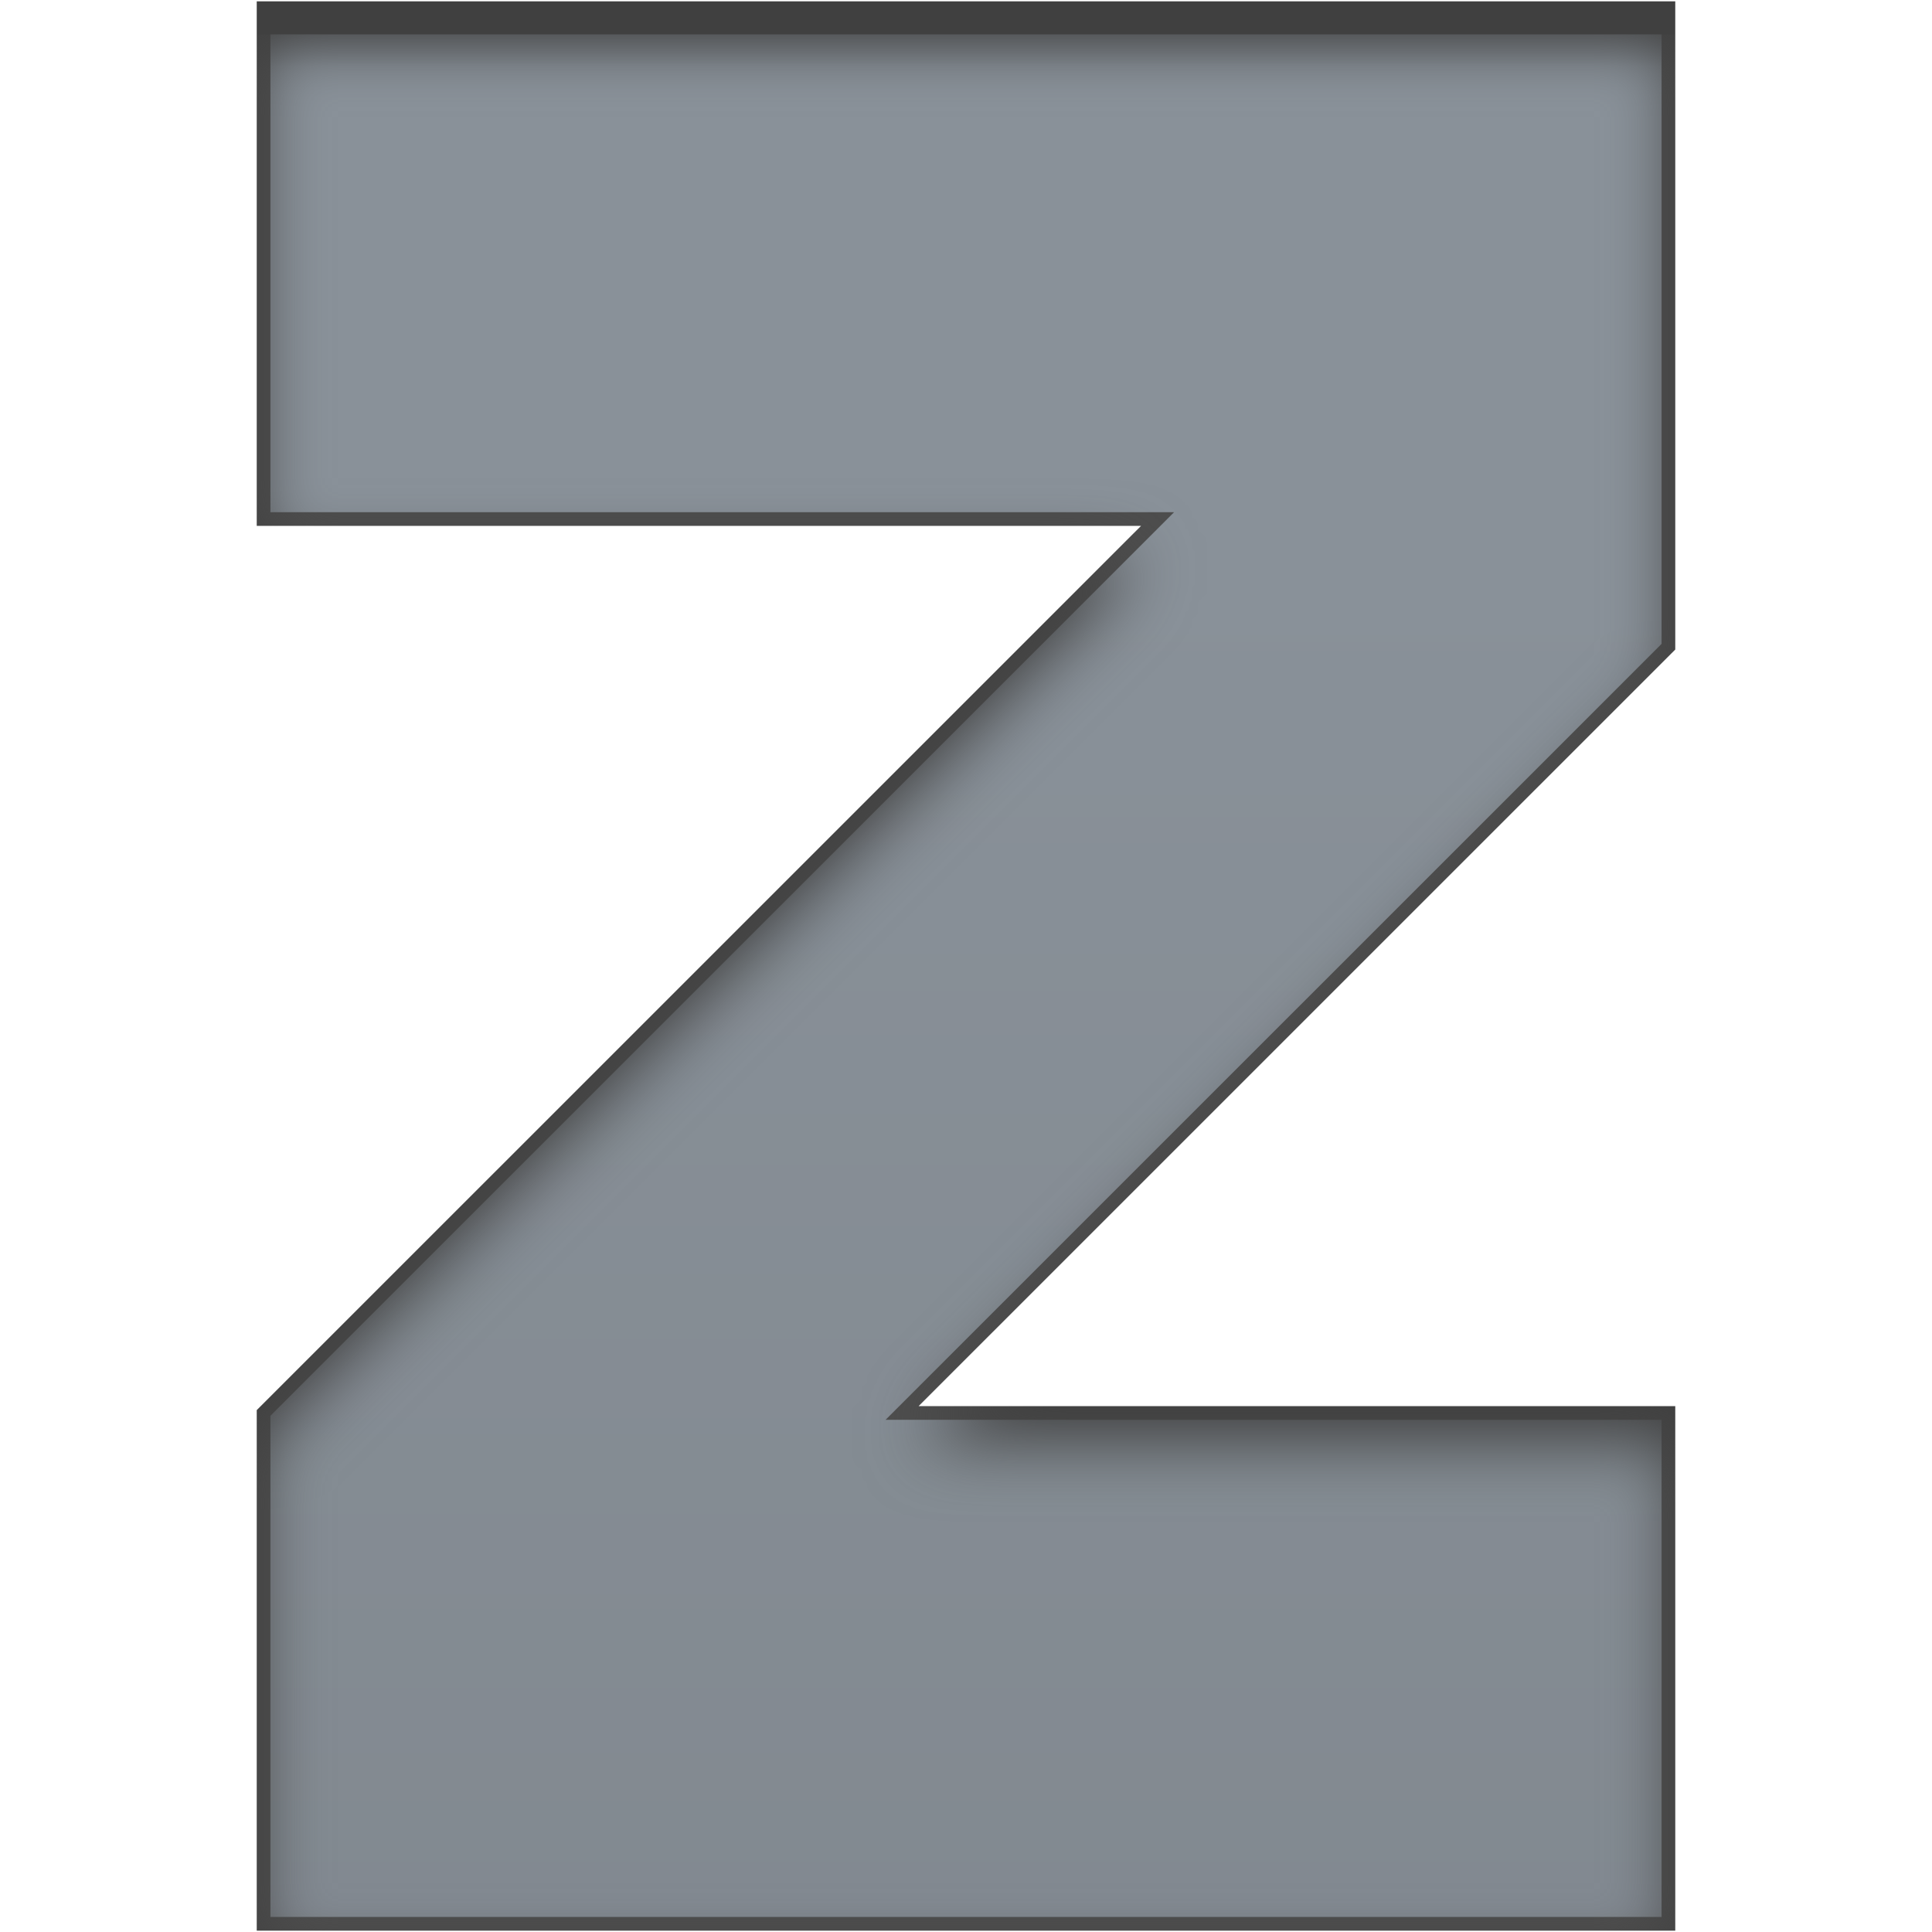
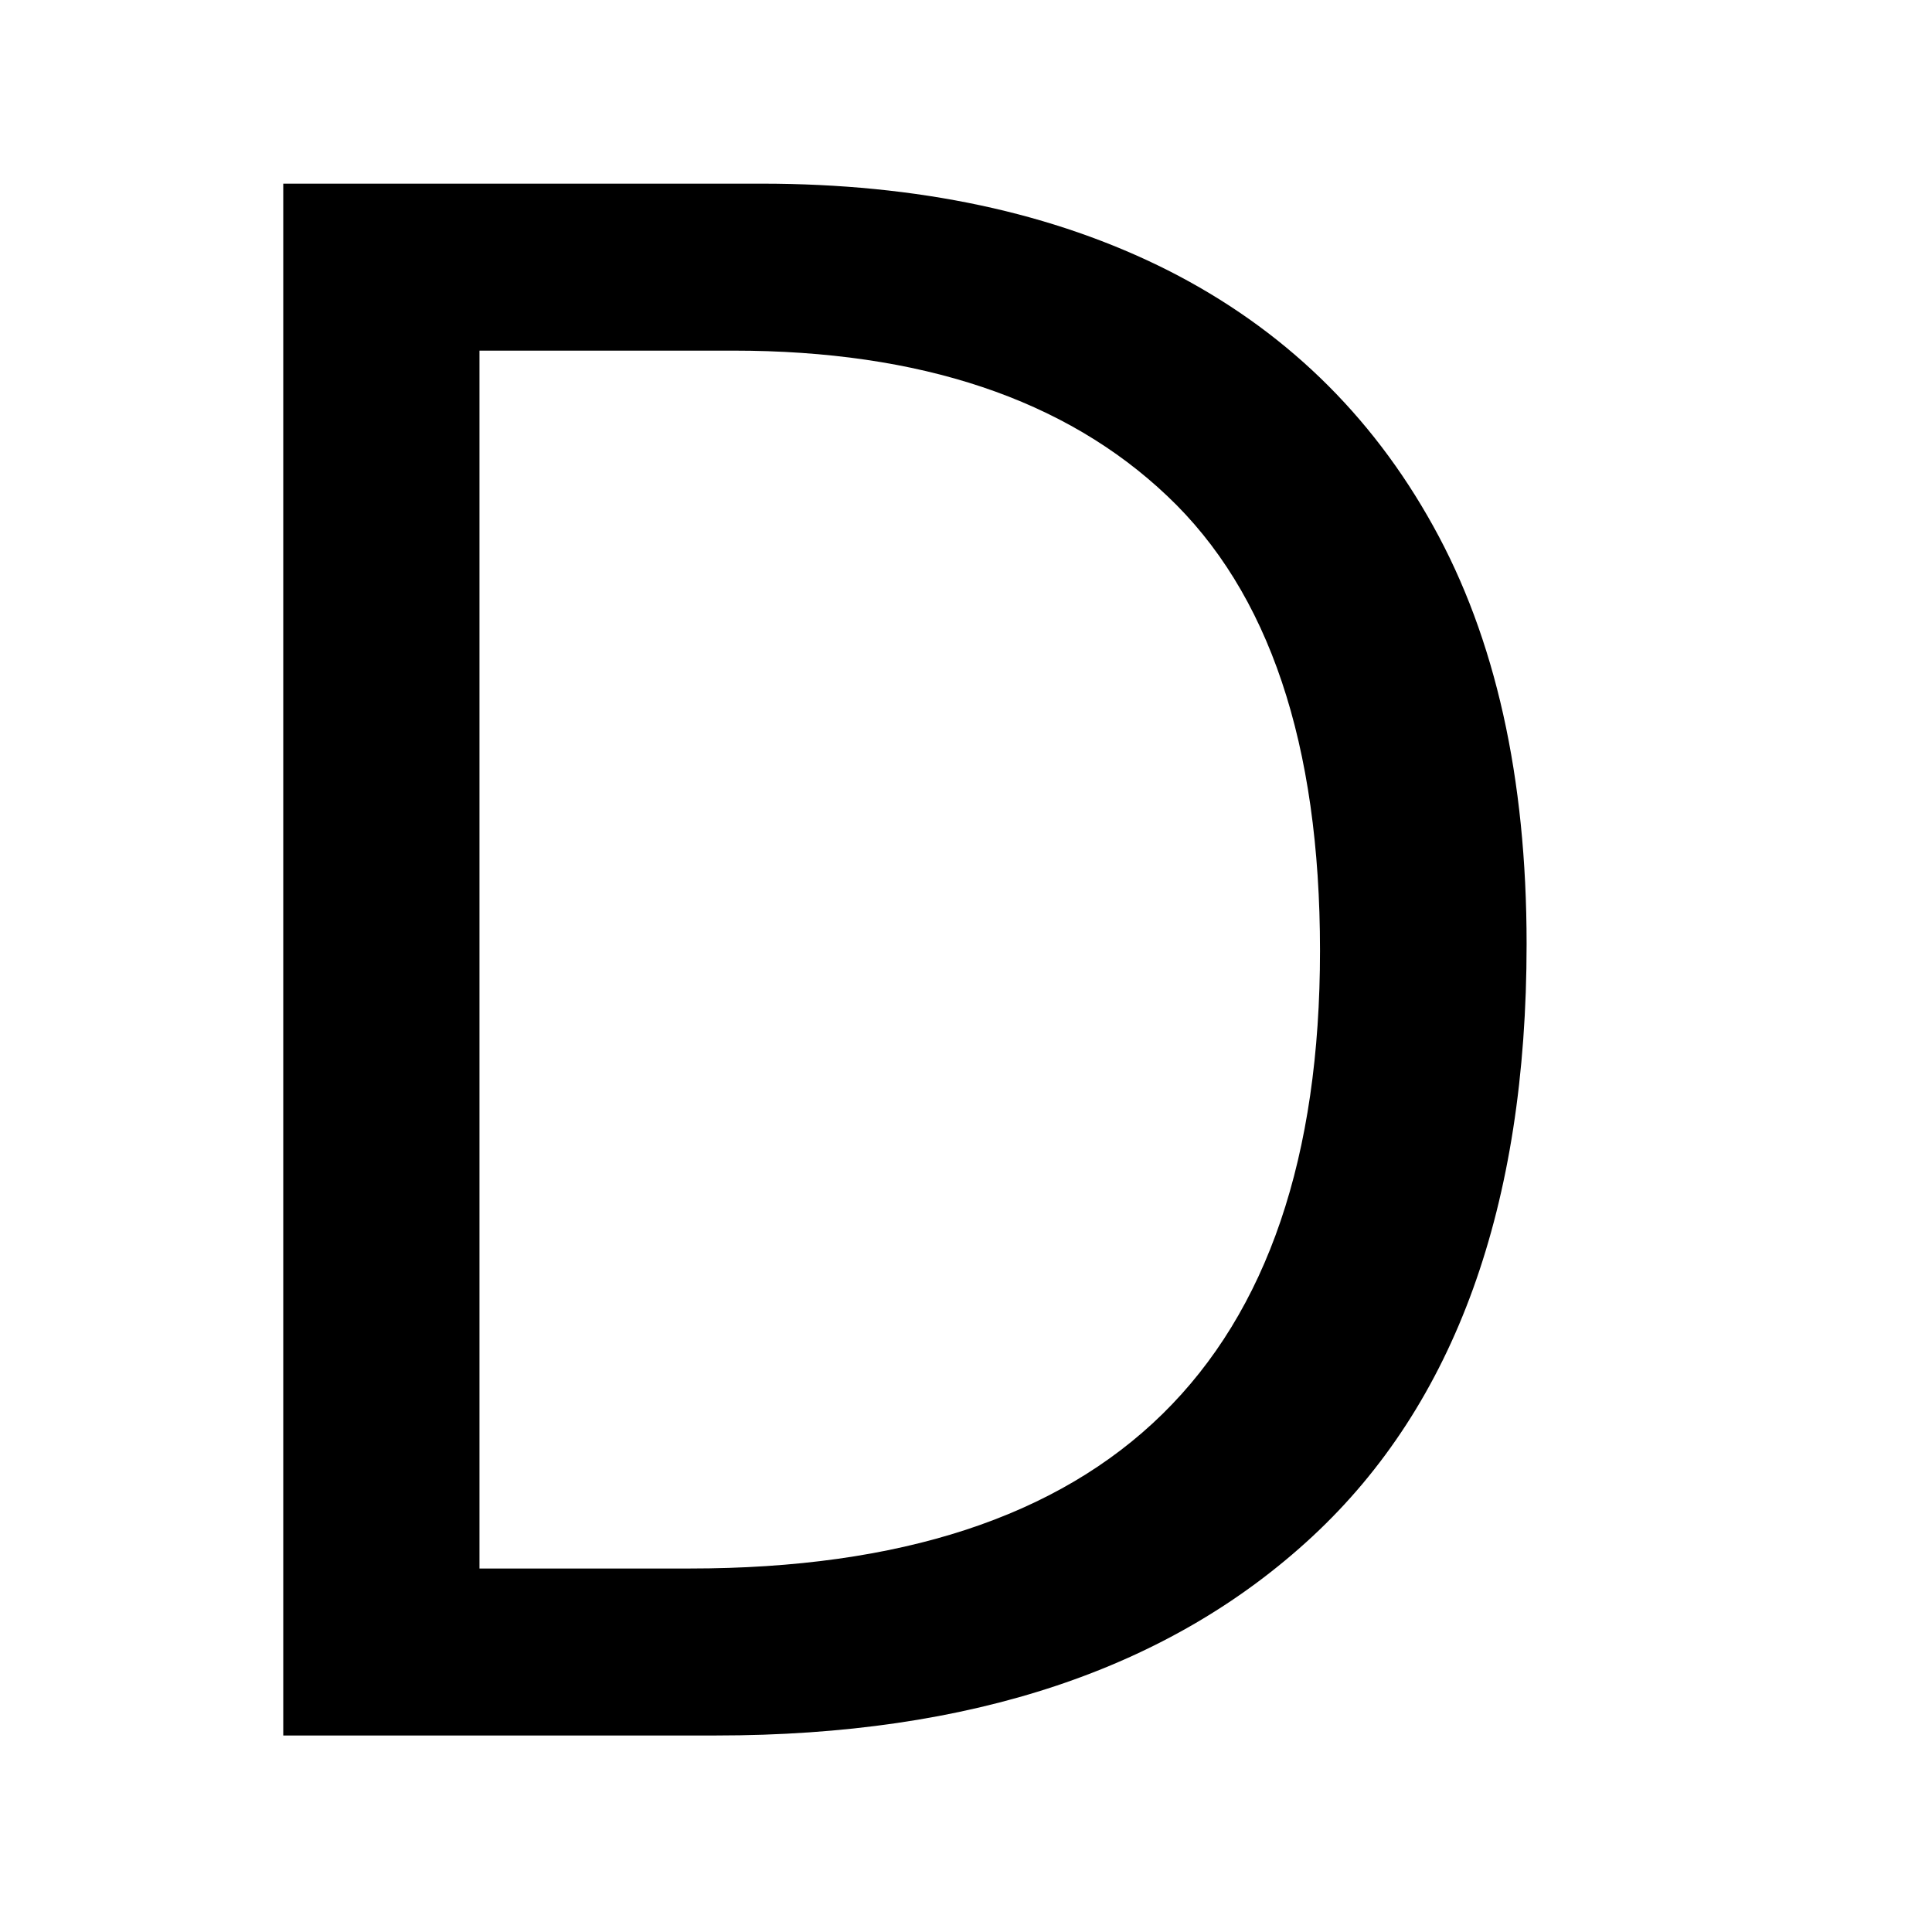
- <svg xmlns="http://www.w3.org/2000/svg" version="1.1" viewBox="-8 -8 32 32" width="32px" height="32px" id="svg2">
-   <defs id="defs4">
-     <style type="text/css" id="style6">
- 			polygon {
- 				stroke: #000;
- 			}
- 			
- 			/* Linux */
- 			#s1 {
- 				stop-color: #899199;
- 			}
- 			#s2 {
- 				stop-color: #7f868d;
- 			}
- 			
- 			/* Mac OS X (except Aqua on Snow Leopard) */
- 			@media (-moz-mac-graphite-theme), (-moz-mac-lion-theme) {
- 				polygon {
- 					stroke: #4d4d4d;
- 				}
- 				#s1 {
- 					stop-color: #4d4d4d;
- 				}
- 				#s2 {
- 					stop-color: #4d4d4d;
- 				}
- 			}
- 			
- 			/* Windows Classic &amp; Luna */
- 			@media (-moz-windows-theme) {
- 				#s1 {
- 					stop-color: #899198;
- 				}
- 				#s2 {
- 					stop-color: #737b82;
- 				}
- 			}
- 			
- 			/* Windows Aero */
- 			@media (-moz-windows-theme: aero), (-moz-windows-theme: aero-lite) {
- 				#s1 {
- 					stop-color: #808c96;
- 				}
- 				#s2 {
- 					stop-color: #78838d;
- 				}
- 			}
- 		</style>
-     <linearGradient x1="0" y1="2" x2="0" y2="30" gradientUnits="userSpaceOnUse" id="lg">
-       <stop id="s1" offset="0" />
-       <stop id="s2" offset="1" />
-     </linearGradient>
-     <filter color-interpolation-filters="sRGB" id="f">
-       <feGaussianBlur result="r8" stdDeviation="0.5" id="feGaussianBlur12" />
-       <feOffset result="r11" dy="0.5" dx="0" id="feOffset14" />
-       <feComposite in2="r11" operator="in" in="SourceGraphic" result="r6" id="feComposite16" />
-       <feFlood flood-color="#000" flood-opacity="0.75" in="r6" result="r10" id="feFlood18" />
-       <feBlend in2="r10" mode="normal" in="r6" result="r12" id="feBlend20" />
-       <feComposite in2="SourceGraphic" operator="in" result="fbSourceGraphic" id="feComposite22" />
-       <feColorMatrix values="0 0 0 -1 0 0 0 0 -1 0 0 0 0 -1 0 0 0 0 1 0" in="fbSourceGraphic" result="fbSourceGraphicAlpha" id="feColorMatrix24" />
-       <feFlood in="fbSourceGraphic" result="flood" flood-color="#fff" flood-opacity="0.5" id="feFlood26" />
-       <feComposite in2="fbSourceGraphic" operator="in" in="flood" result="c1" id="feComposite28" />
-       <feGaussianBlur result="blur" stdDeviation="1.5 0.01" id="feGaussianBlur30" />
-       <feOffset result="offset" dy="1.5" dx="0" id="feOffset32" />
-       <feComposite in2="offset" operator="over" in="fbSourceGraphic" result="c2" id="feComposite34" />
-     </filter>
-   </defs>
-   <polygon points="10.8,1.467 -2.267,1.467 -2.267,-6 18.267,-6 18.267,3.333 7.066,14.533 18.267,14.533 18.267,22 -2.267,22 -2.267,14.533 " style="fill:url(#lg);stroke:#4d4d4d;stroke-width:0.2;stroke-miterlimit:4;filter:url(#f)" id="polygon36" transform="matrix(1.133172,0,0,1.133172,-1.065375,-1.065377)" />
+ <svg xmlns="http://www.w3.org/2000/svg" version="1.1" id="图层_2" x="0px" y="0px" viewBox="0 0 32 32" style="enable-background:new 0 0 32 32;" xml:space="preserve">
+   <style type="text/css">
+ 	.st0{font-family:'FZLTZHK--GBK1-0';}
+ 	.st1{font-size:36px;}
+ </style>
+   <text transform="matrix(1 0 0 1 1.2072 28.745)" class="st0 st1">D</text>
</svg>
